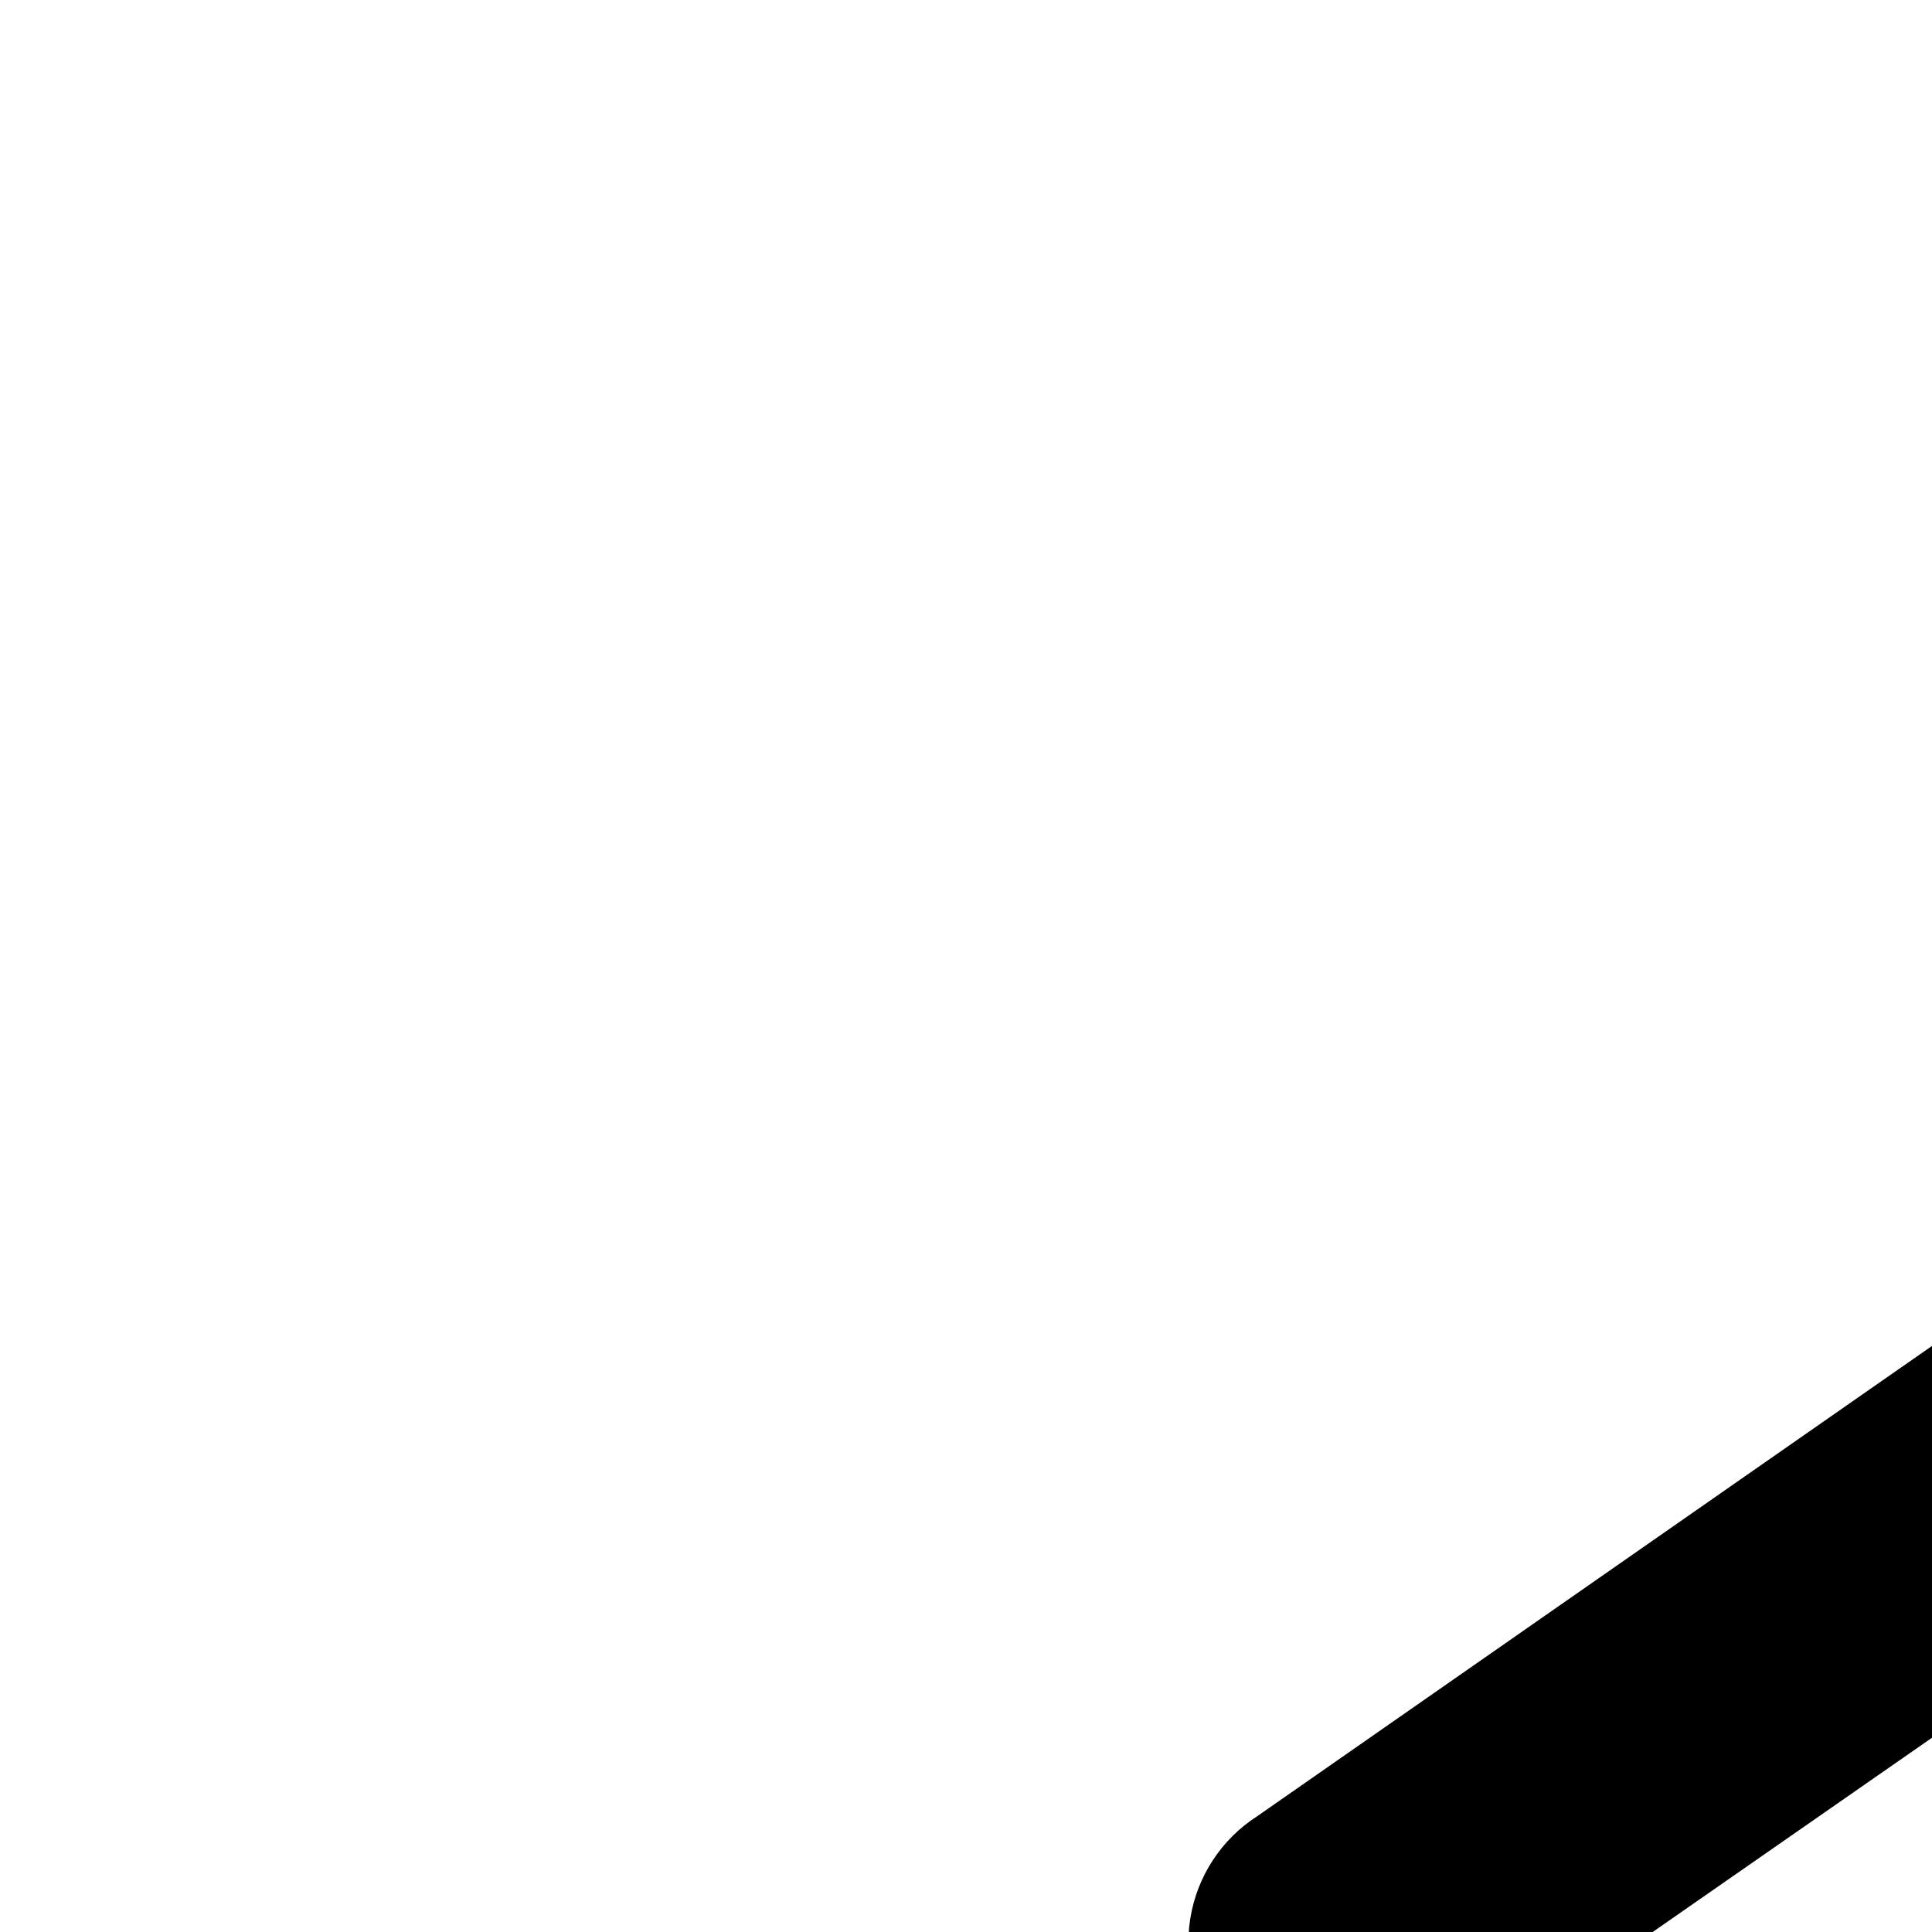
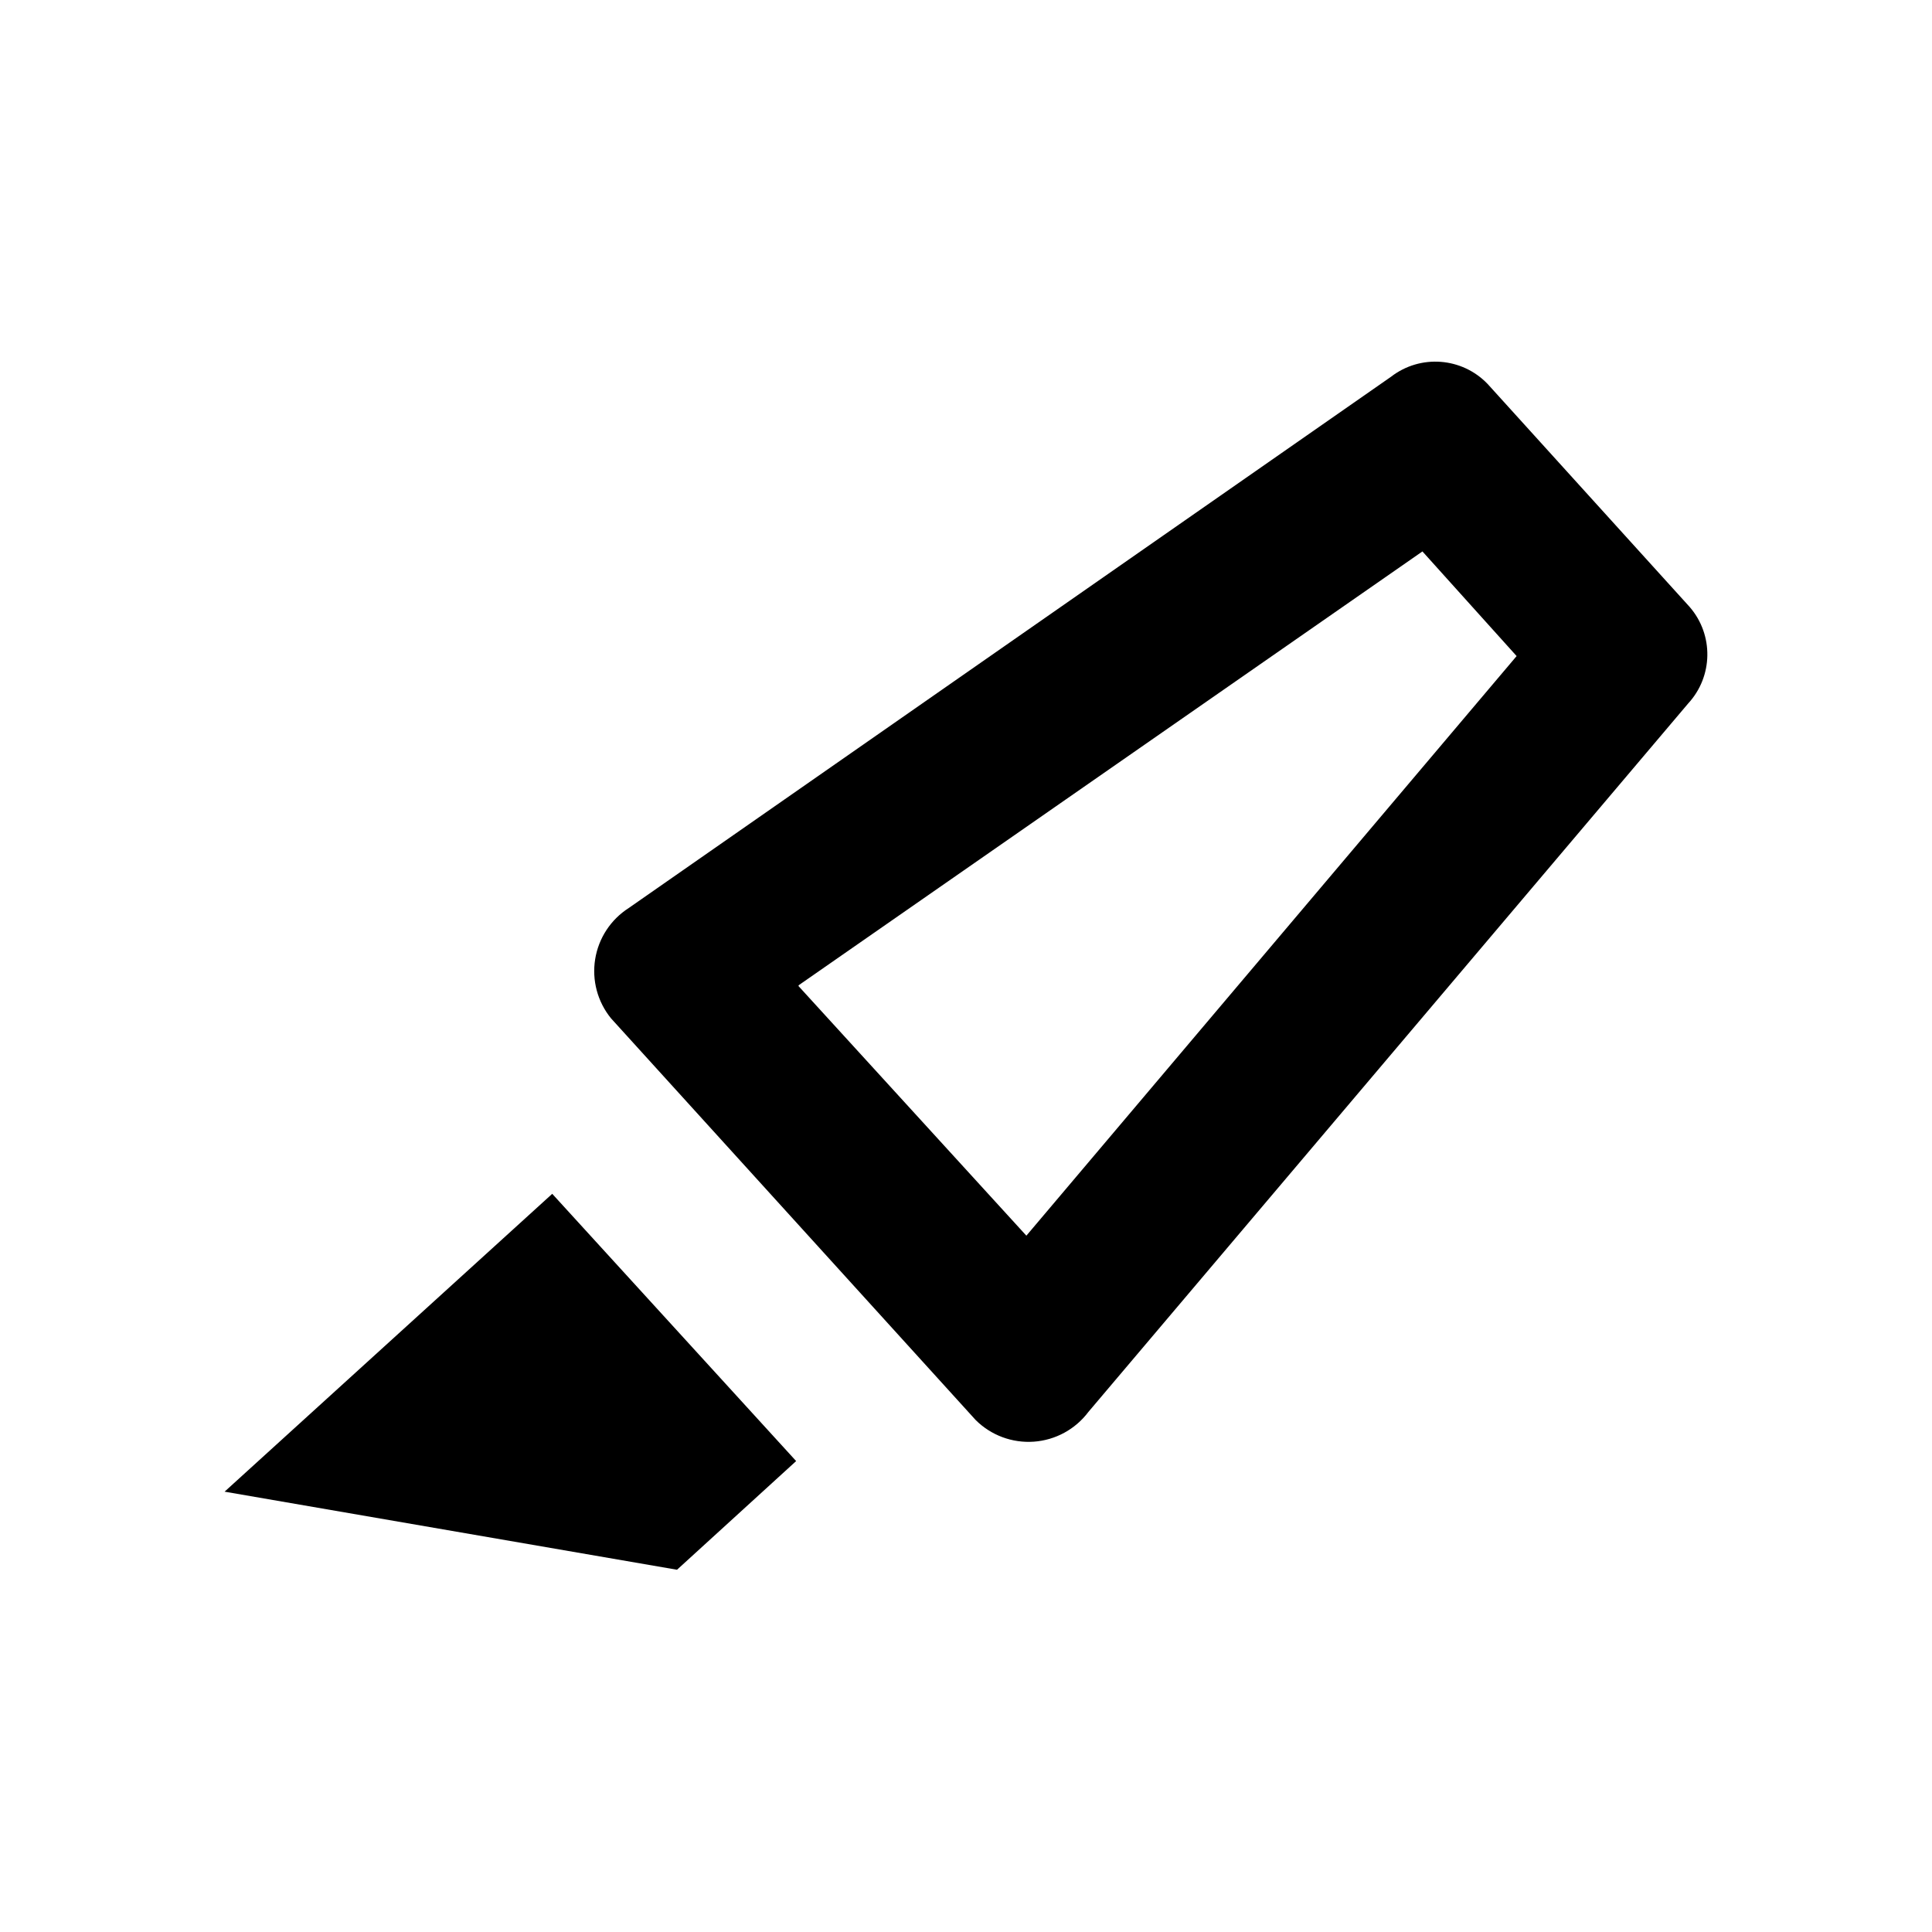
- <svg xmlns="http://www.w3.org/2000/svg" width="1em" height="1em" fill="none">
+ <svg xmlns="http://www.w3.org/2000/svg" width="1em" height="1em" fill="none" viewBox="0 0 24 24">
  <path fill="currentColor" d="m9.92 12.24 7.75-5.39 1.17 1.3-6.09 7.2-2.83-3.1Zm-2.33.41 4.53 4.99a.93.93 0 0 0 1.4-.1l7.45-8.8a.9.9 0 0 0 .02-1.2l-2.51-2.77a.9.9 0 0 0-1.2-.09l-9.47 6.6a.93.93 0 0 0-.22 1.37Zm-4.8 5.88 5.62.97 1.48-1.35-3.03-3.32-4.07 3.7Z" />
</svg>
